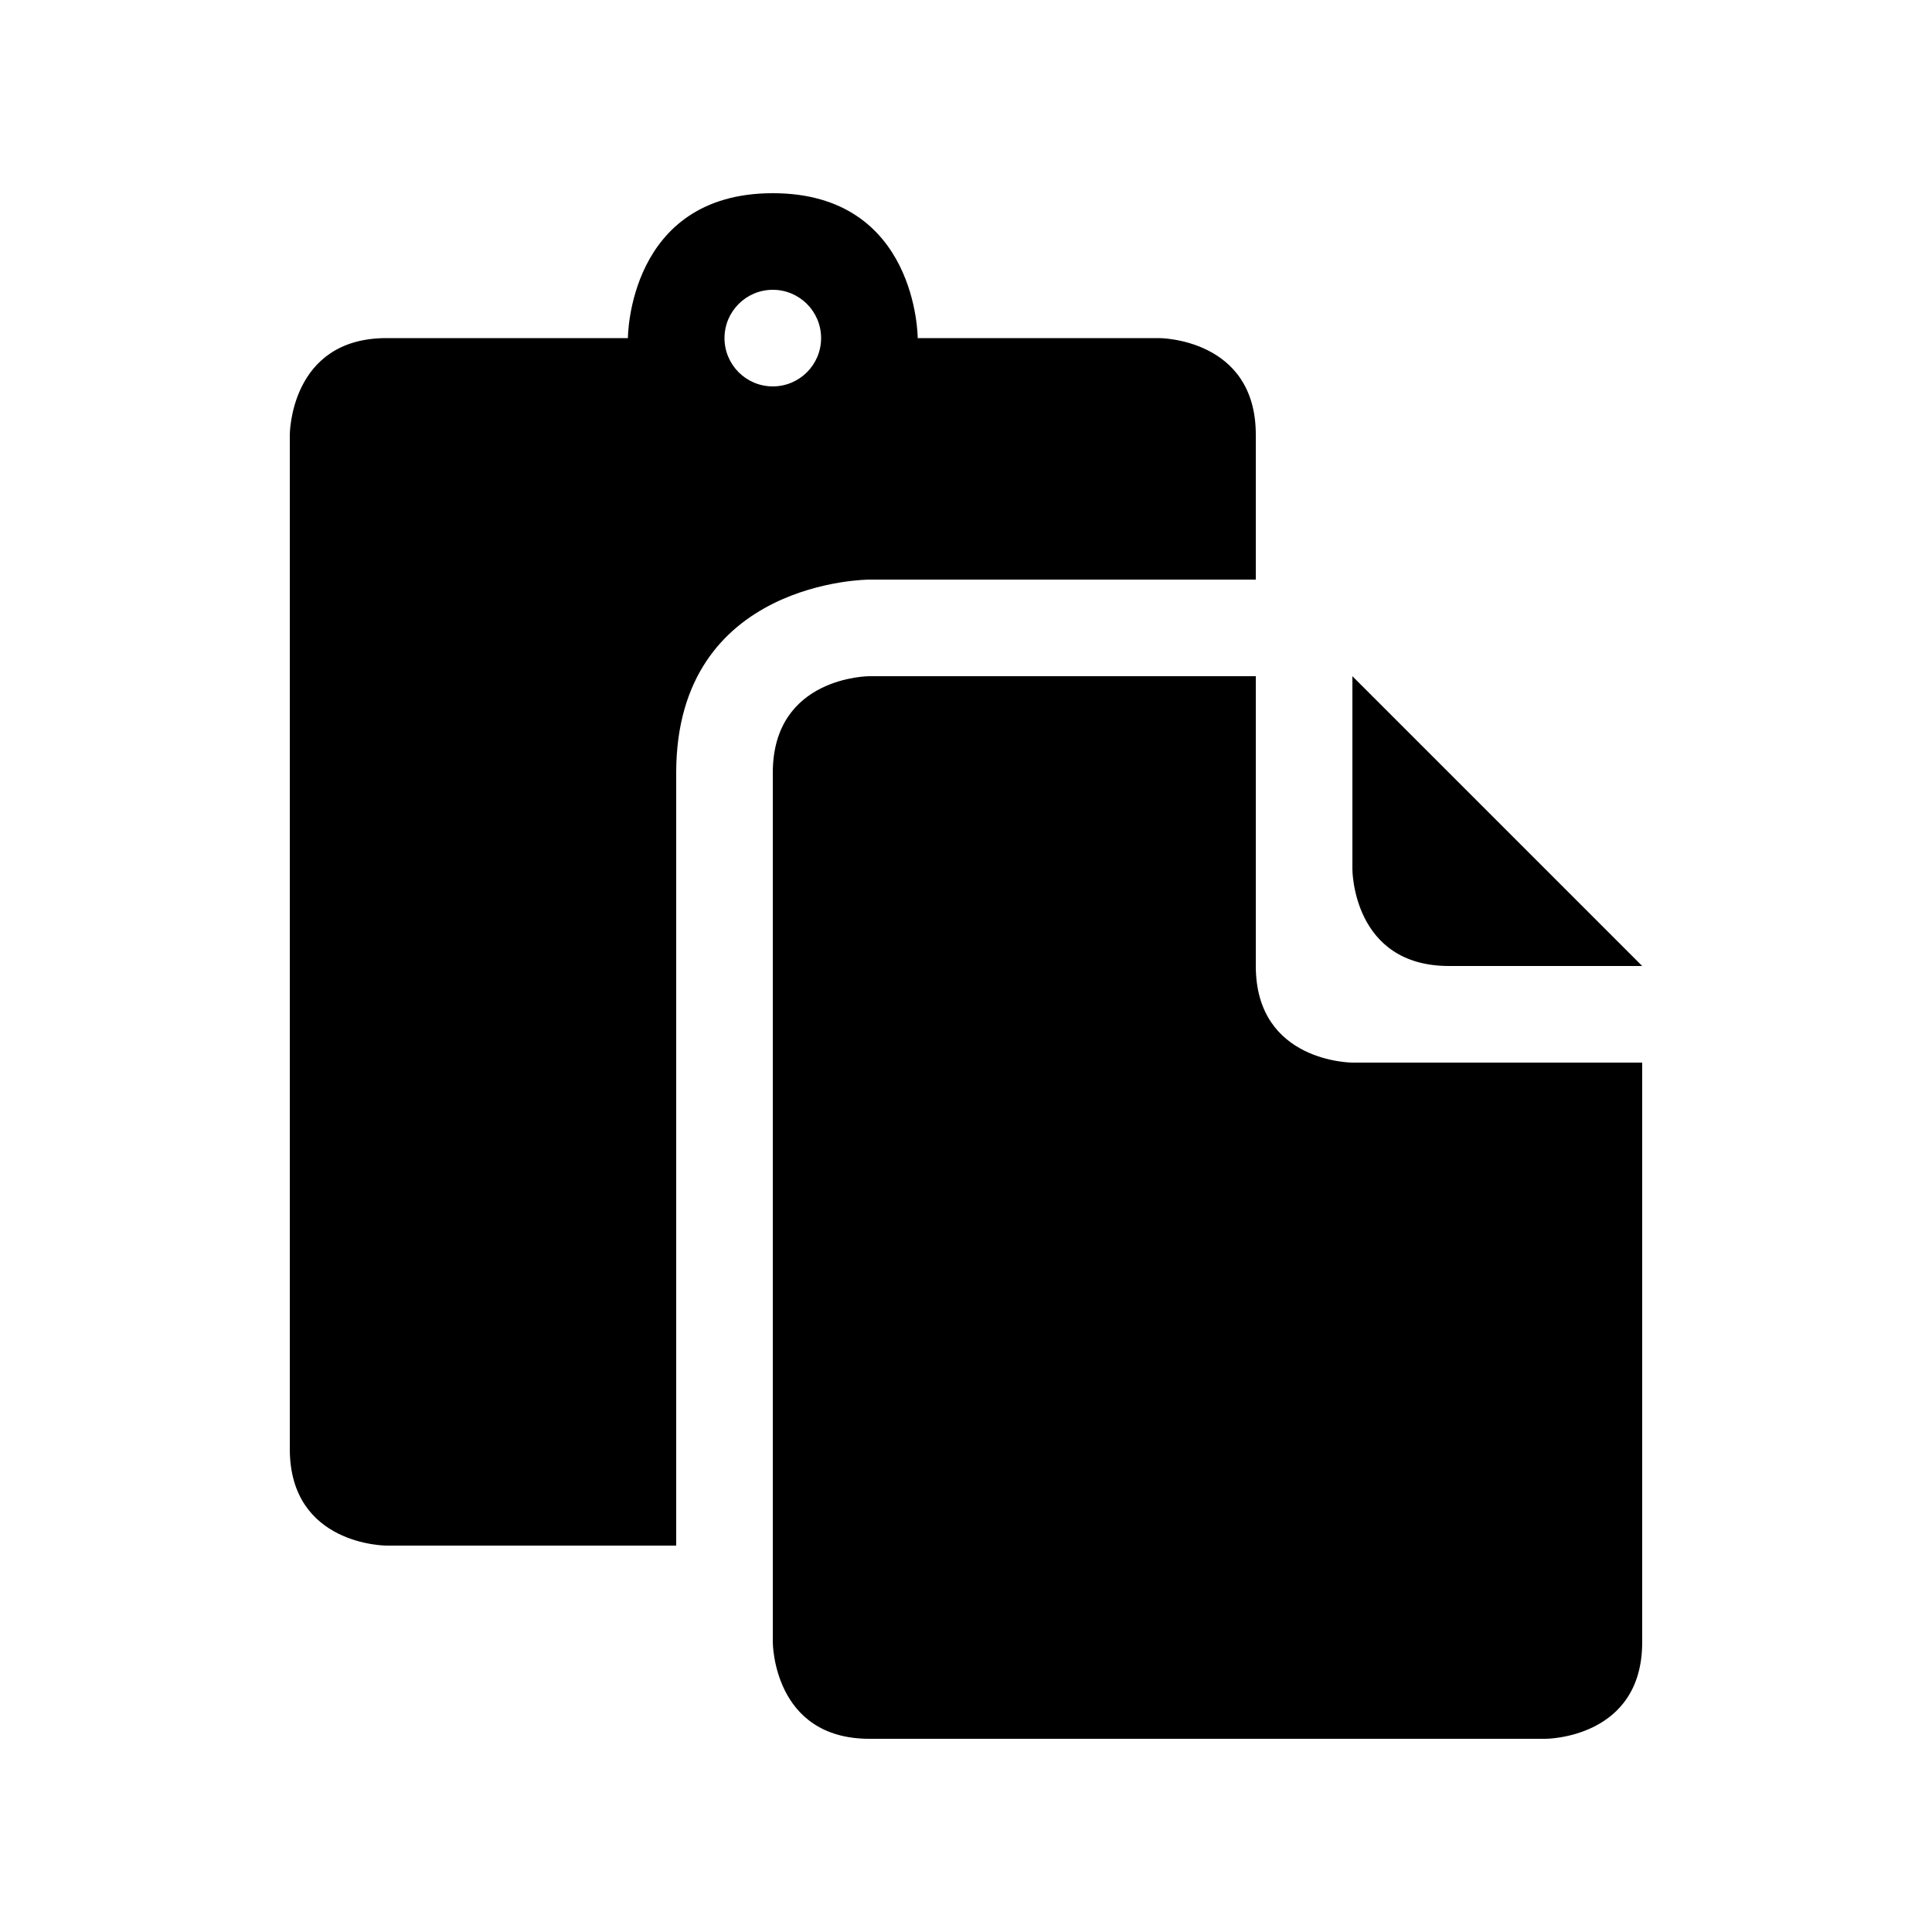
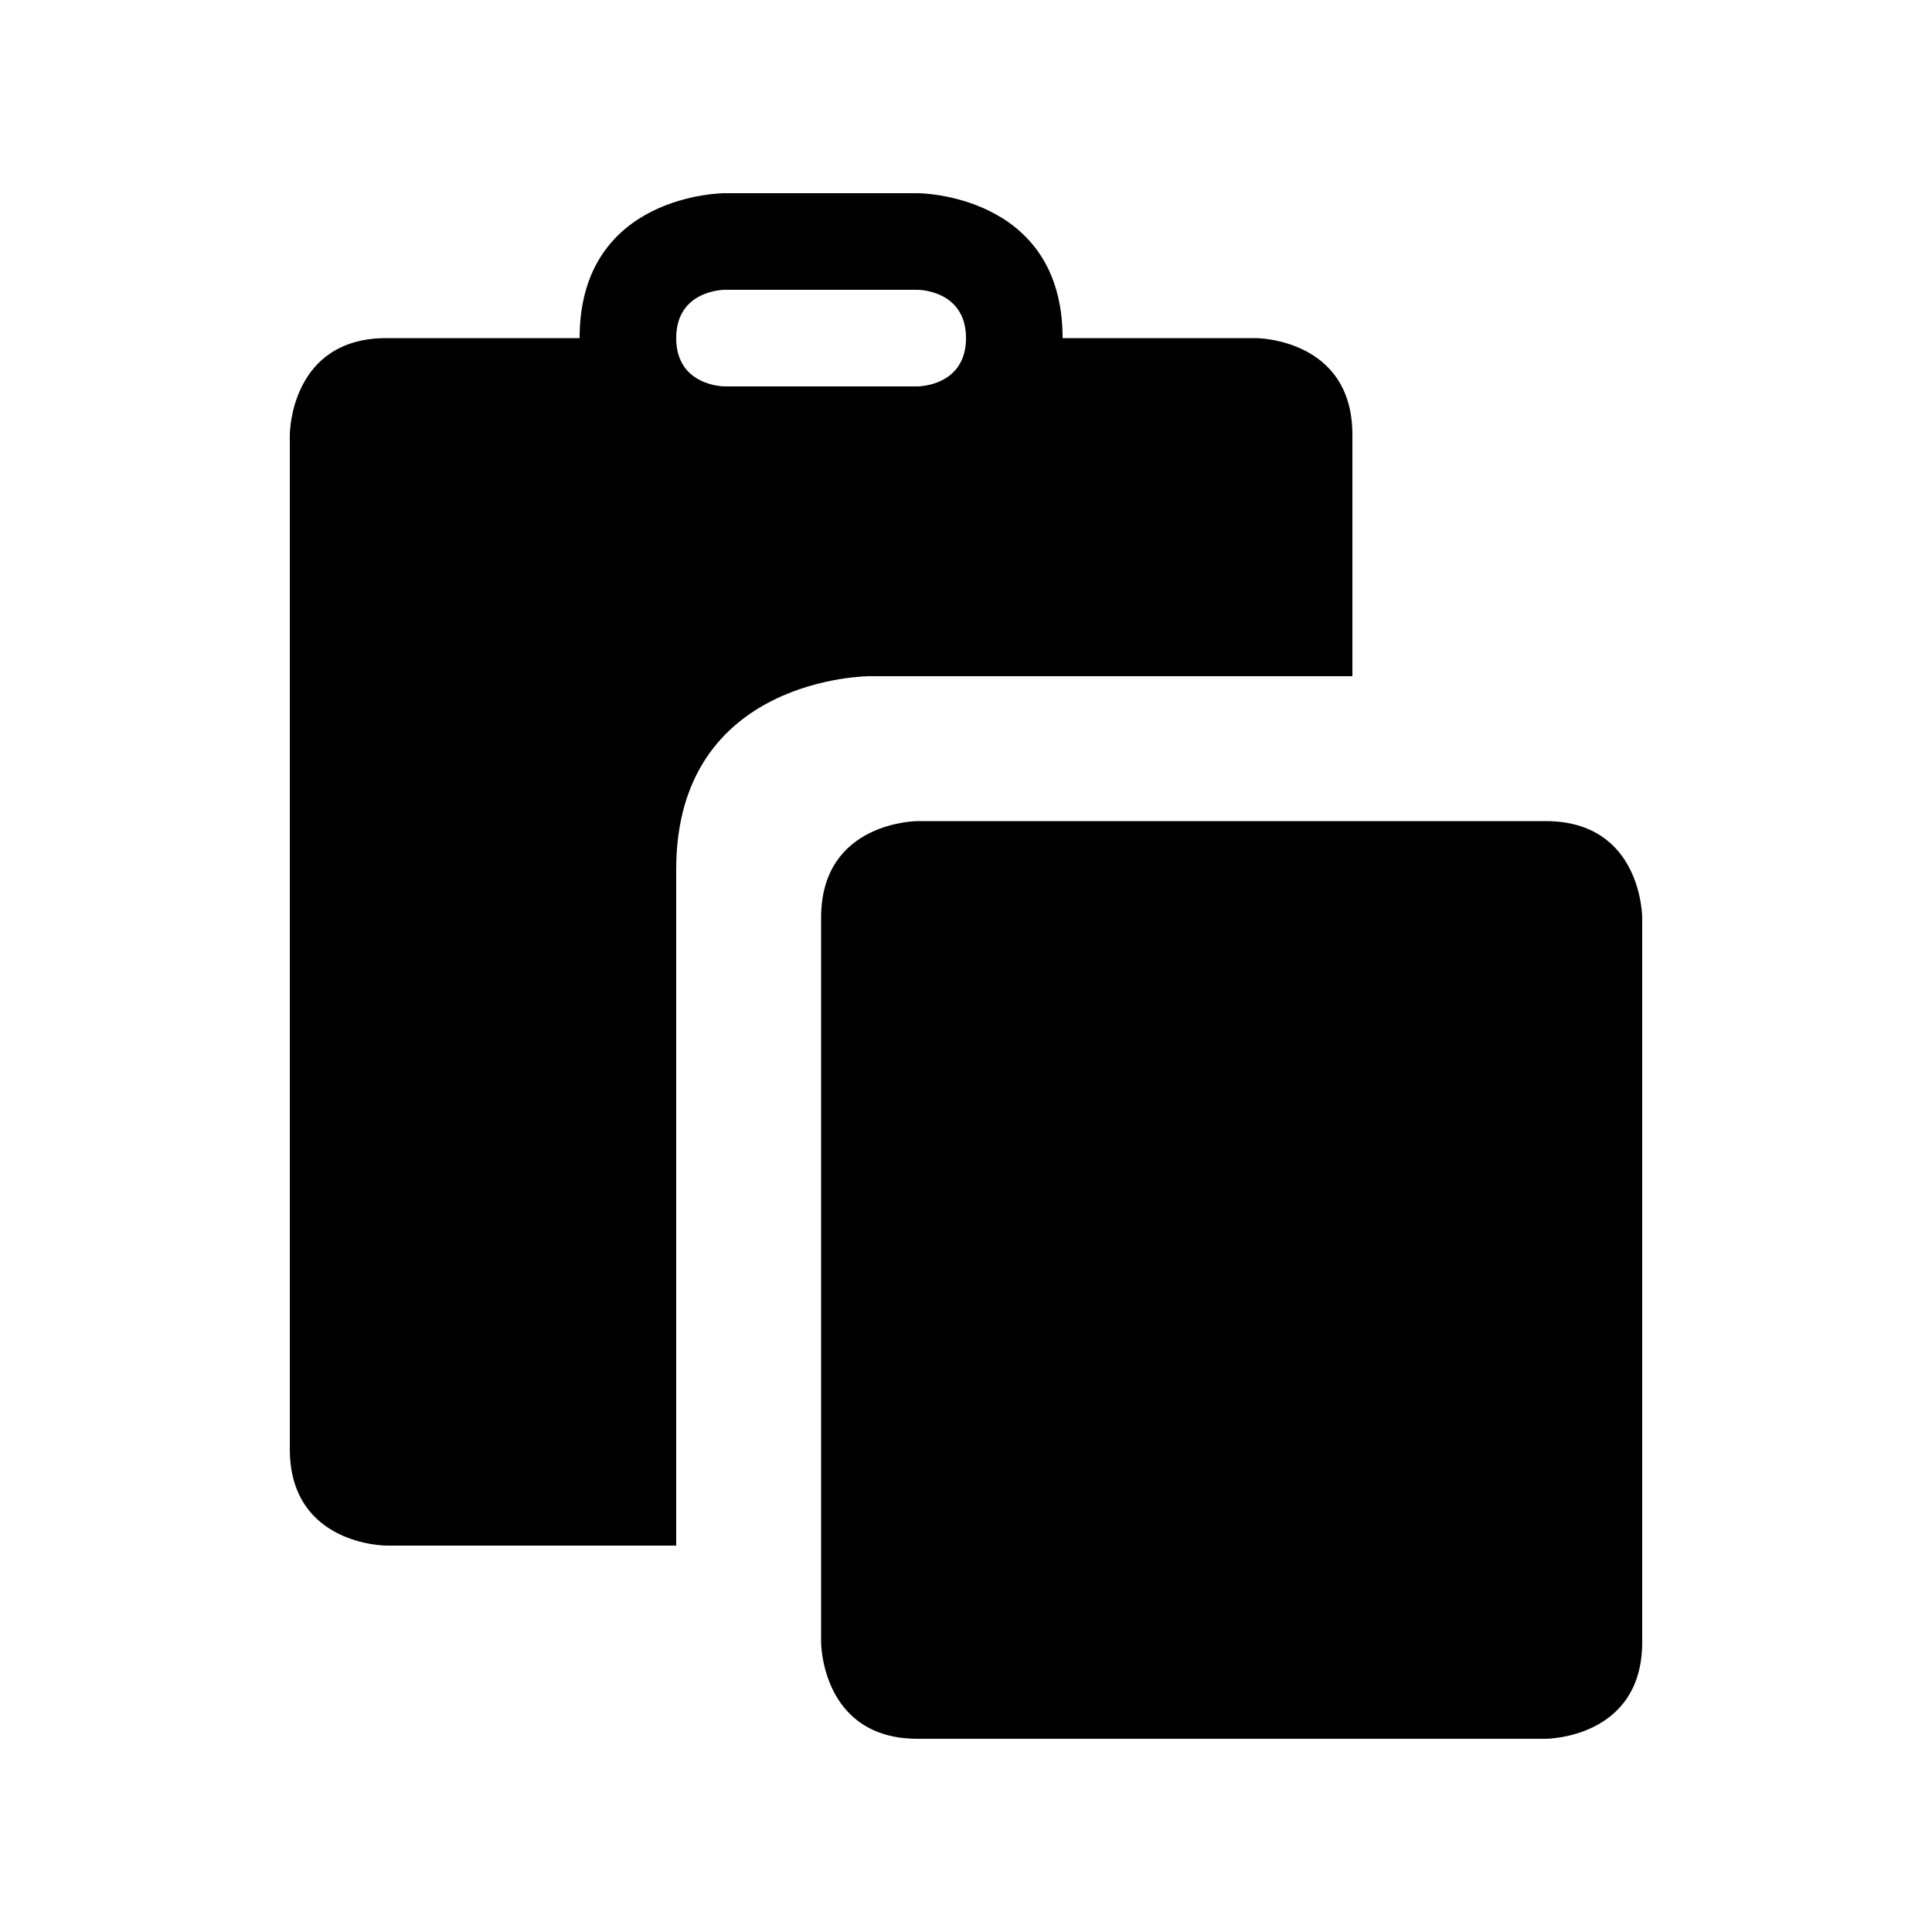
- <svg xmlns="http://www.w3.org/2000/svg" width="50" height="50" version="1.1" viewBox="0 0 50 50">
-   <path d="m20 5c-3.75 0-3.75 3.75-3.75 3.75h-6.25c-2.5 0-2.5 2.5-2.5 2.5v26.25c0 2.5 2.5 2.5 2.5 2.5h7.5v-20c0-5 5-5 5-5h10v-3.75c0-2.5-2.5-2.5-2.5-2.5h-6.25s0-3.75-3.75-3.75zm0 2.5a1.25 1.25 0 0 1 1.25 1.25 1.25 1.25 0 0 1 -1.25 1.25 1.25 1.25 0 0 1 -1.25 -1.25 1.25 1.25 0 0 1 1.25 -1.25zm2.5 10s-2.5 0-2.5 2.5v22.5s0 2.5 2.5 2.5h17.5s2.5 0 2.5-2.5v-15h-7.5s-2.5 0-2.5-2.5v-7.5h-10zm12.5 0v5s0 2.5 2.5 2.5h5l-7.5-7.5z" />
+ <svg xmlns="http://www.w3.org/2000/svg" id="svg4" viewBox="0 0 50 50" version="1.1" width="50" height="50">
+   <defs id="defs8" />
+   <path id="path816" d="m 23.75,5 h -5 C 18.75,5 15,5 15,8.75 h -5 c -2.5,0 -2.5,2.5 -2.5,2.5 V 37.5 C 7.5,40 10,40 10,40 h 7.5 V 22.5 c 0,-5 5,-5 5,-5 H 35 v -6.25 c 0,-2.5 -2.5,-2.5 -2.5,-2.5 h -5 C 27.5,5 23.75,5 23.75,5 Z m -5,2.5 h 5 c 0,0 1.25,0 1.25,1.25 C 25,10 23.75,10 23.75,10 h -5 c 0,0 -1.25,0 -1.25,-1.25 0,-1.25 1.25,-1.25 1.25,-1.25 z m 5,13.75 c 0,0 -2.5,0 -2.5,2.5 V 42.5 c 0,0 0,2.5 2.5,2.5 H 40 c 0,0 2.5,0 2.5,-2.5 V 23.75 c 0,0 0,-2.5 -2.5,-2.5 z" />
</svg>
